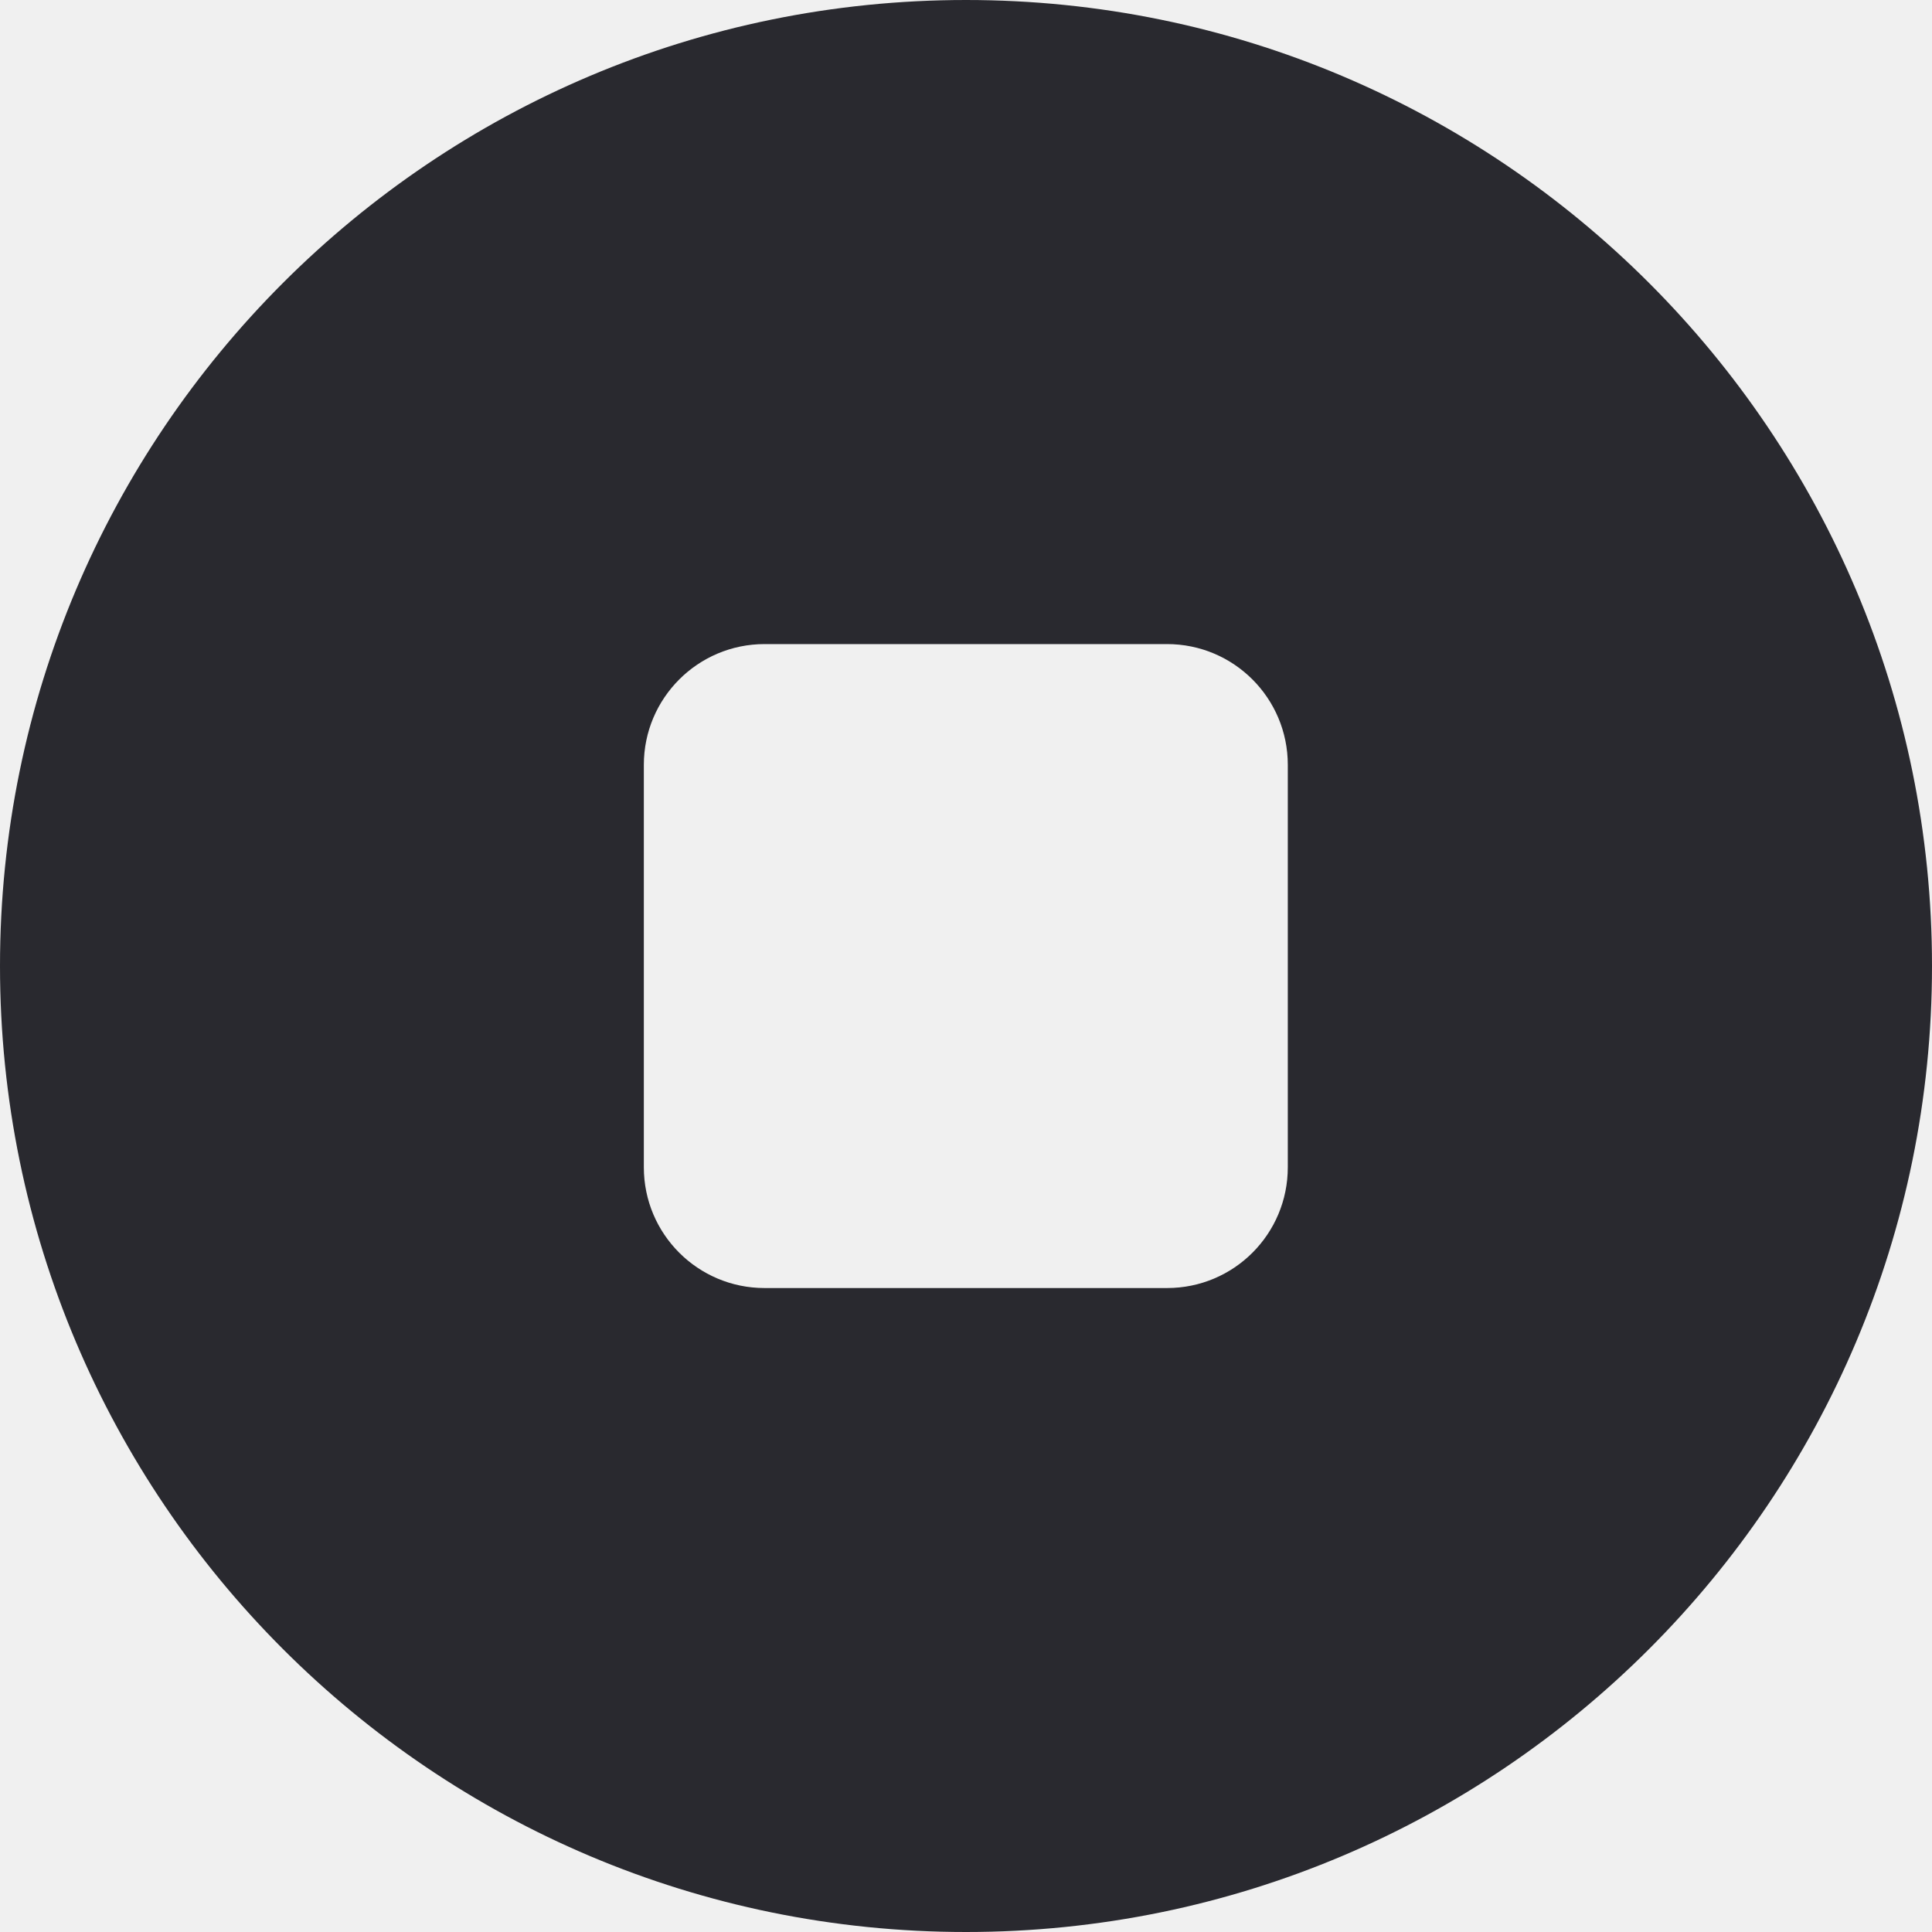
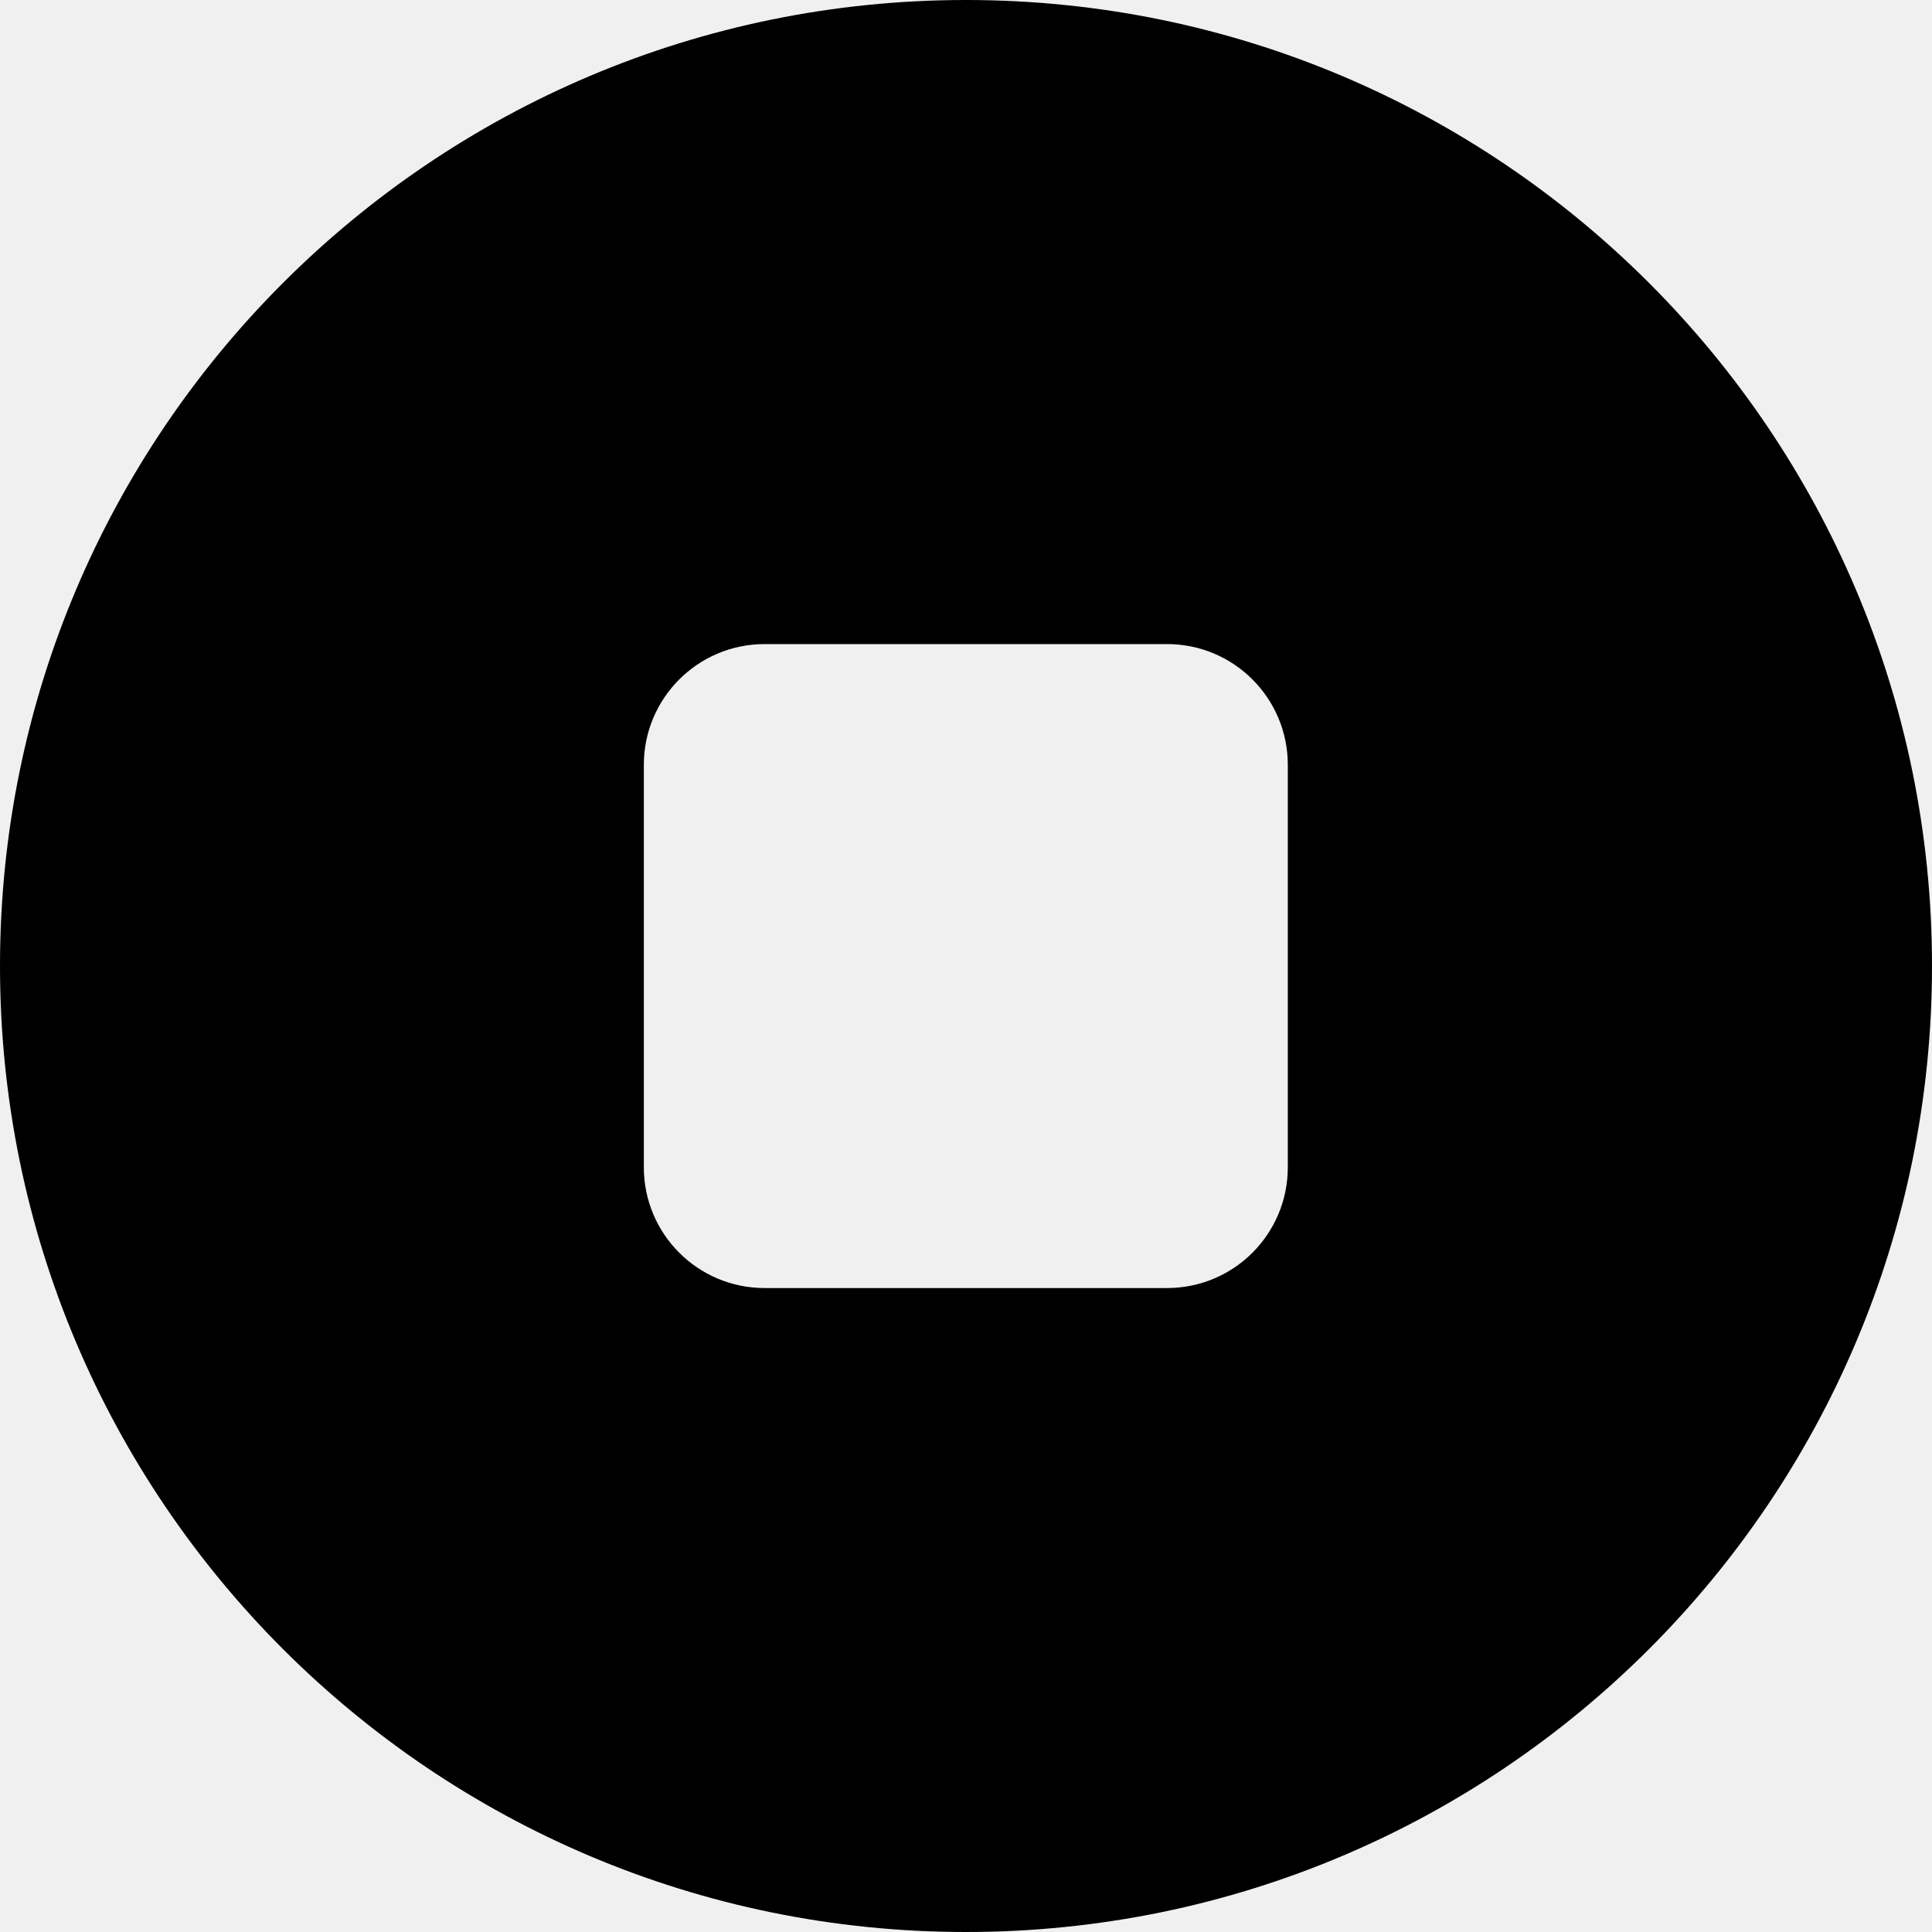
<svg xmlns="http://www.w3.org/2000/svg" width="16" height="16" viewBox="0 0 16 16" fill="none">
  <g clip-path="url(#clip0_574_941)">
-     <path fill-rule="evenodd" clip-rule="evenodd" d="M8 0C3.582 0 0 3.582 0 8C0 12.418 3.582 16 8 16C12.418 16 16 12.418 16 8C16 3.582 12.418 0 8 0ZM6.332 5.334H9.665C10.218 5.334 10.665 5.782 10.665 6.334V9.667C10.665 10.22 10.218 10.667 9.665 10.667H6.332C5.78 10.667 5.332 10.22 5.332 9.667V6.334C5.332 5.782 5.78 5.334 6.332 5.334Z" fill="#29292F" />
+     <path fill-rule="evenodd" clip-rule="evenodd" d="M8 0C3.582 0 0 3.582 0 8C0 12.418 3.582 16 8 16C12.418 16 16 12.418 16 8C16 3.582 12.418 0 8 0ZM6.332 5.334H9.665C10.218 5.334 10.665 5.782 10.665 6.334V9.667C10.665 10.22 10.218 10.667 9.665 10.667H6.332C5.78 10.667 5.332 10.22 5.332 9.667V6.334C5.332 5.782 5.78 5.334 6.332 5.334Z" fill="currentColor" />
  </g>
  <defs>
    <clipPath id="clip0_574_941">
      <rect width="16" height="16" fill="white" />
    </clipPath>
  </defs>
</svg>
